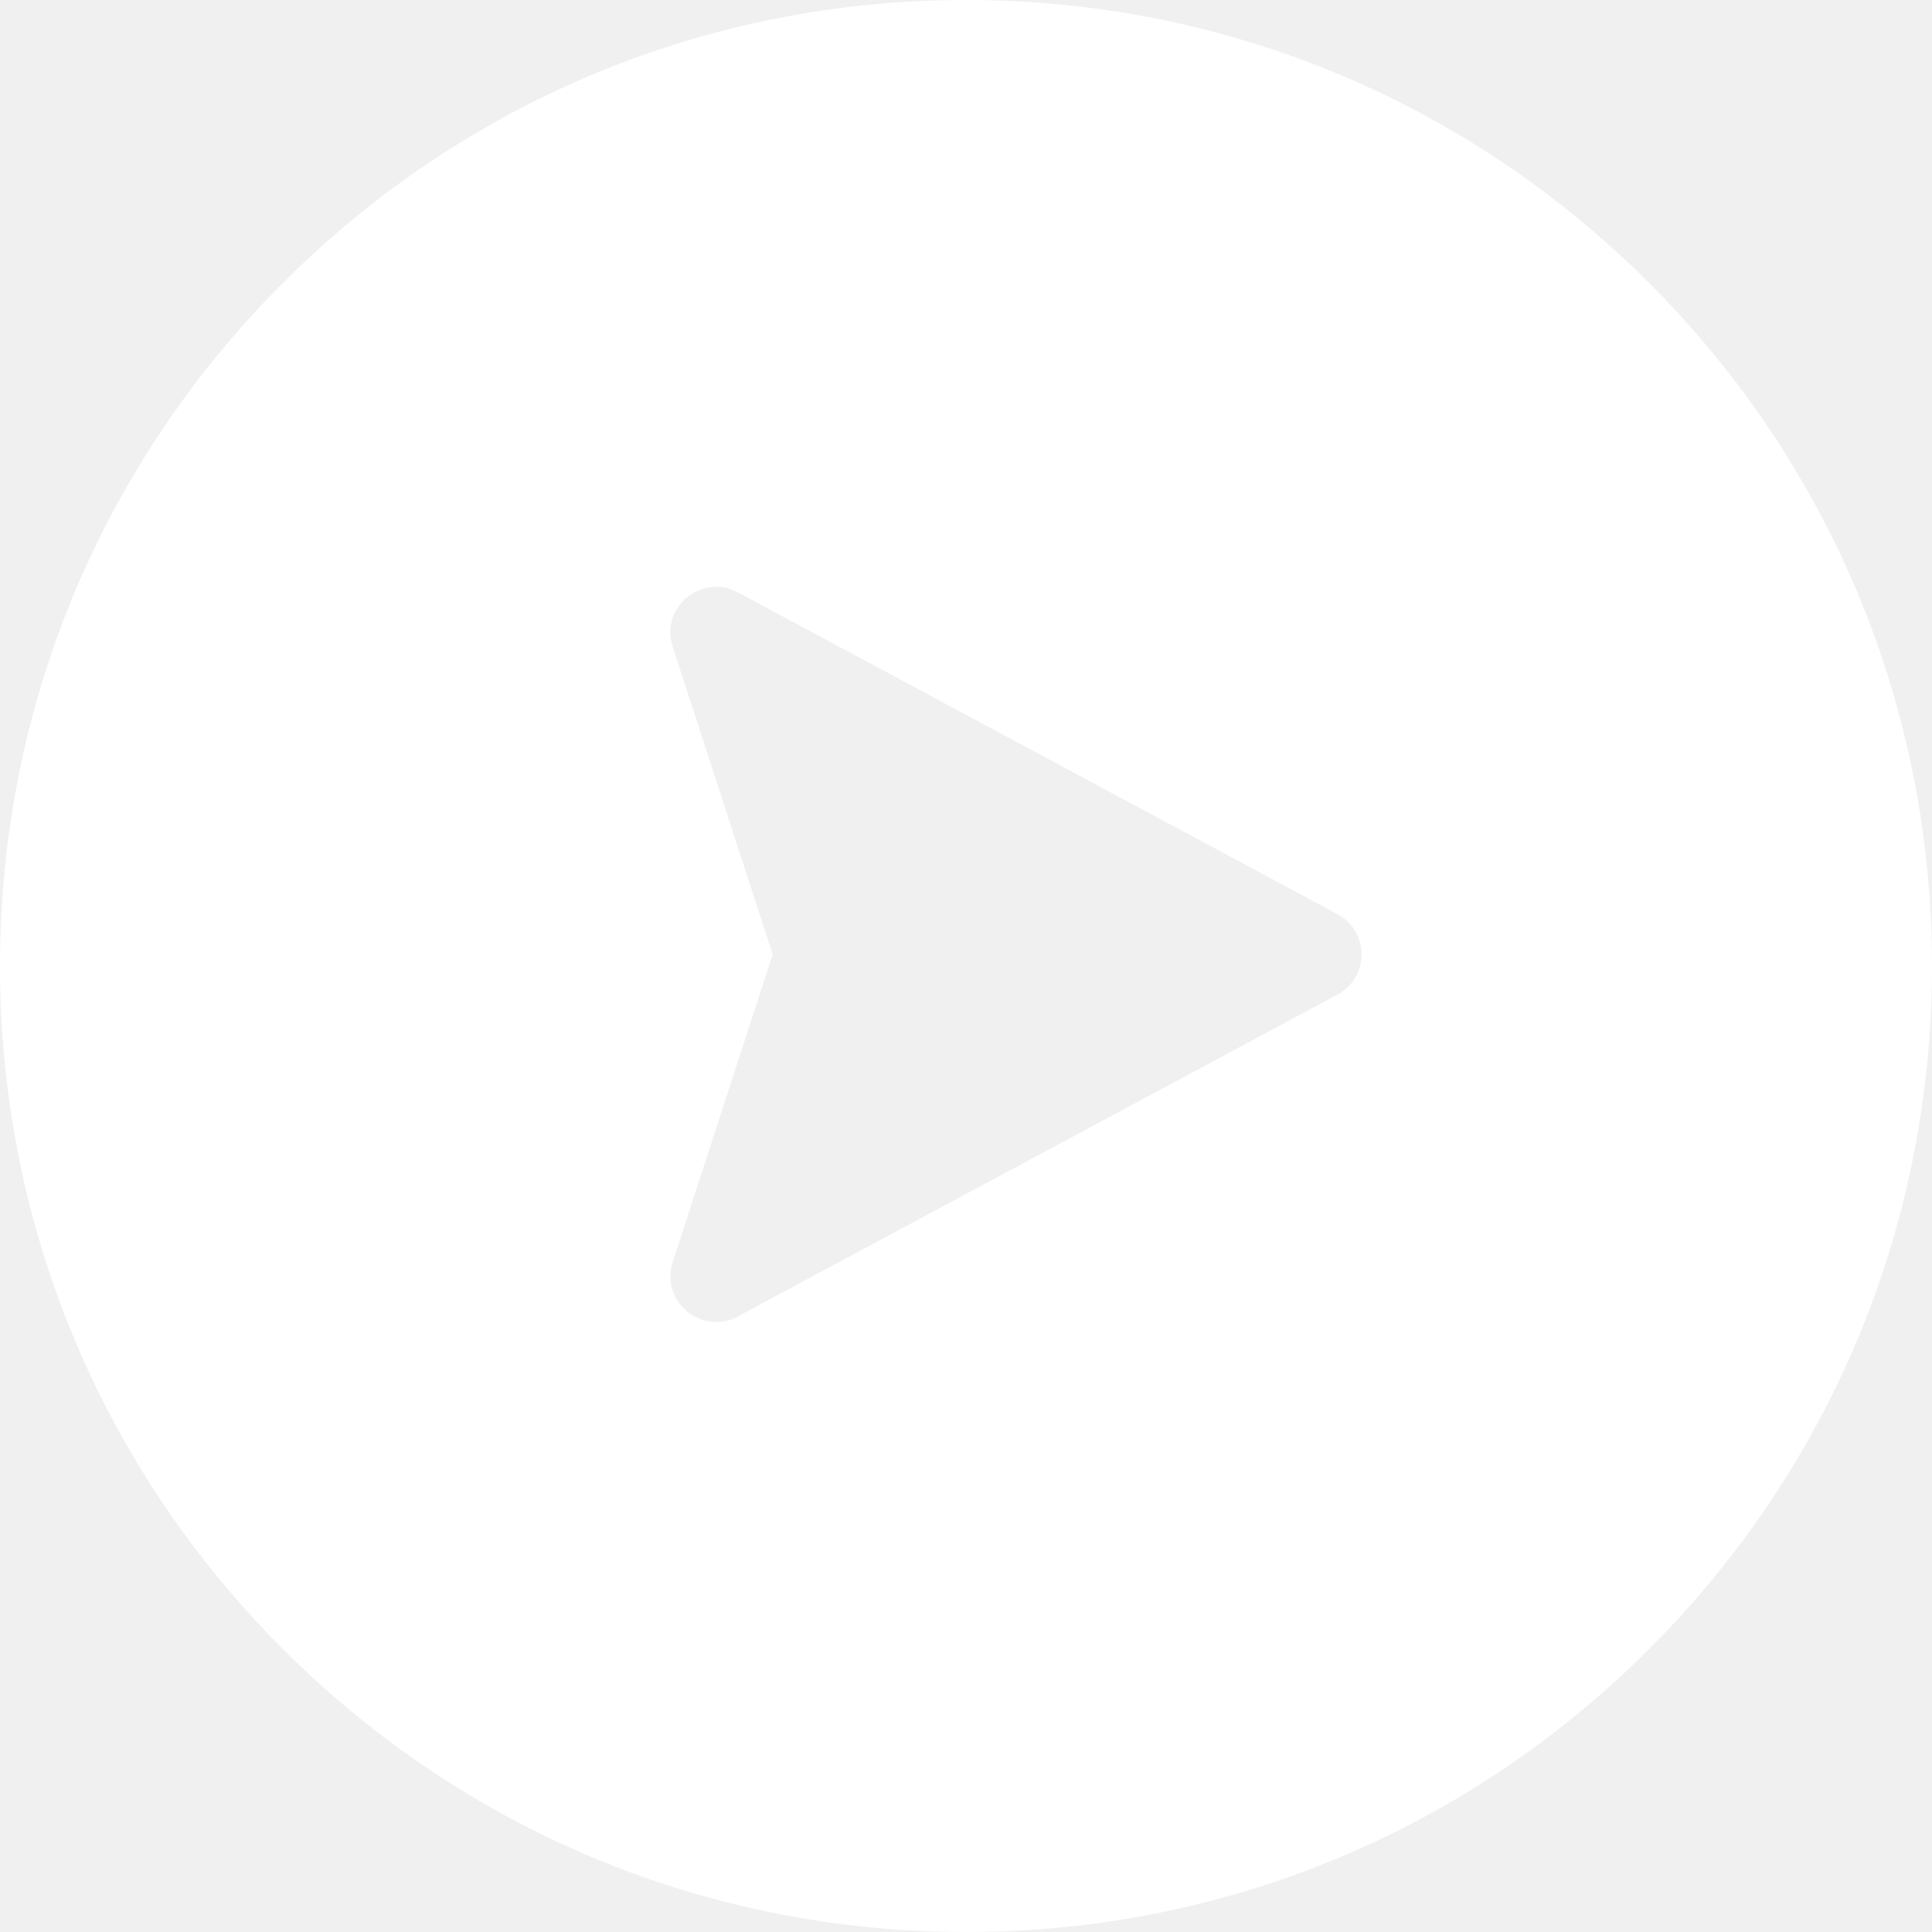
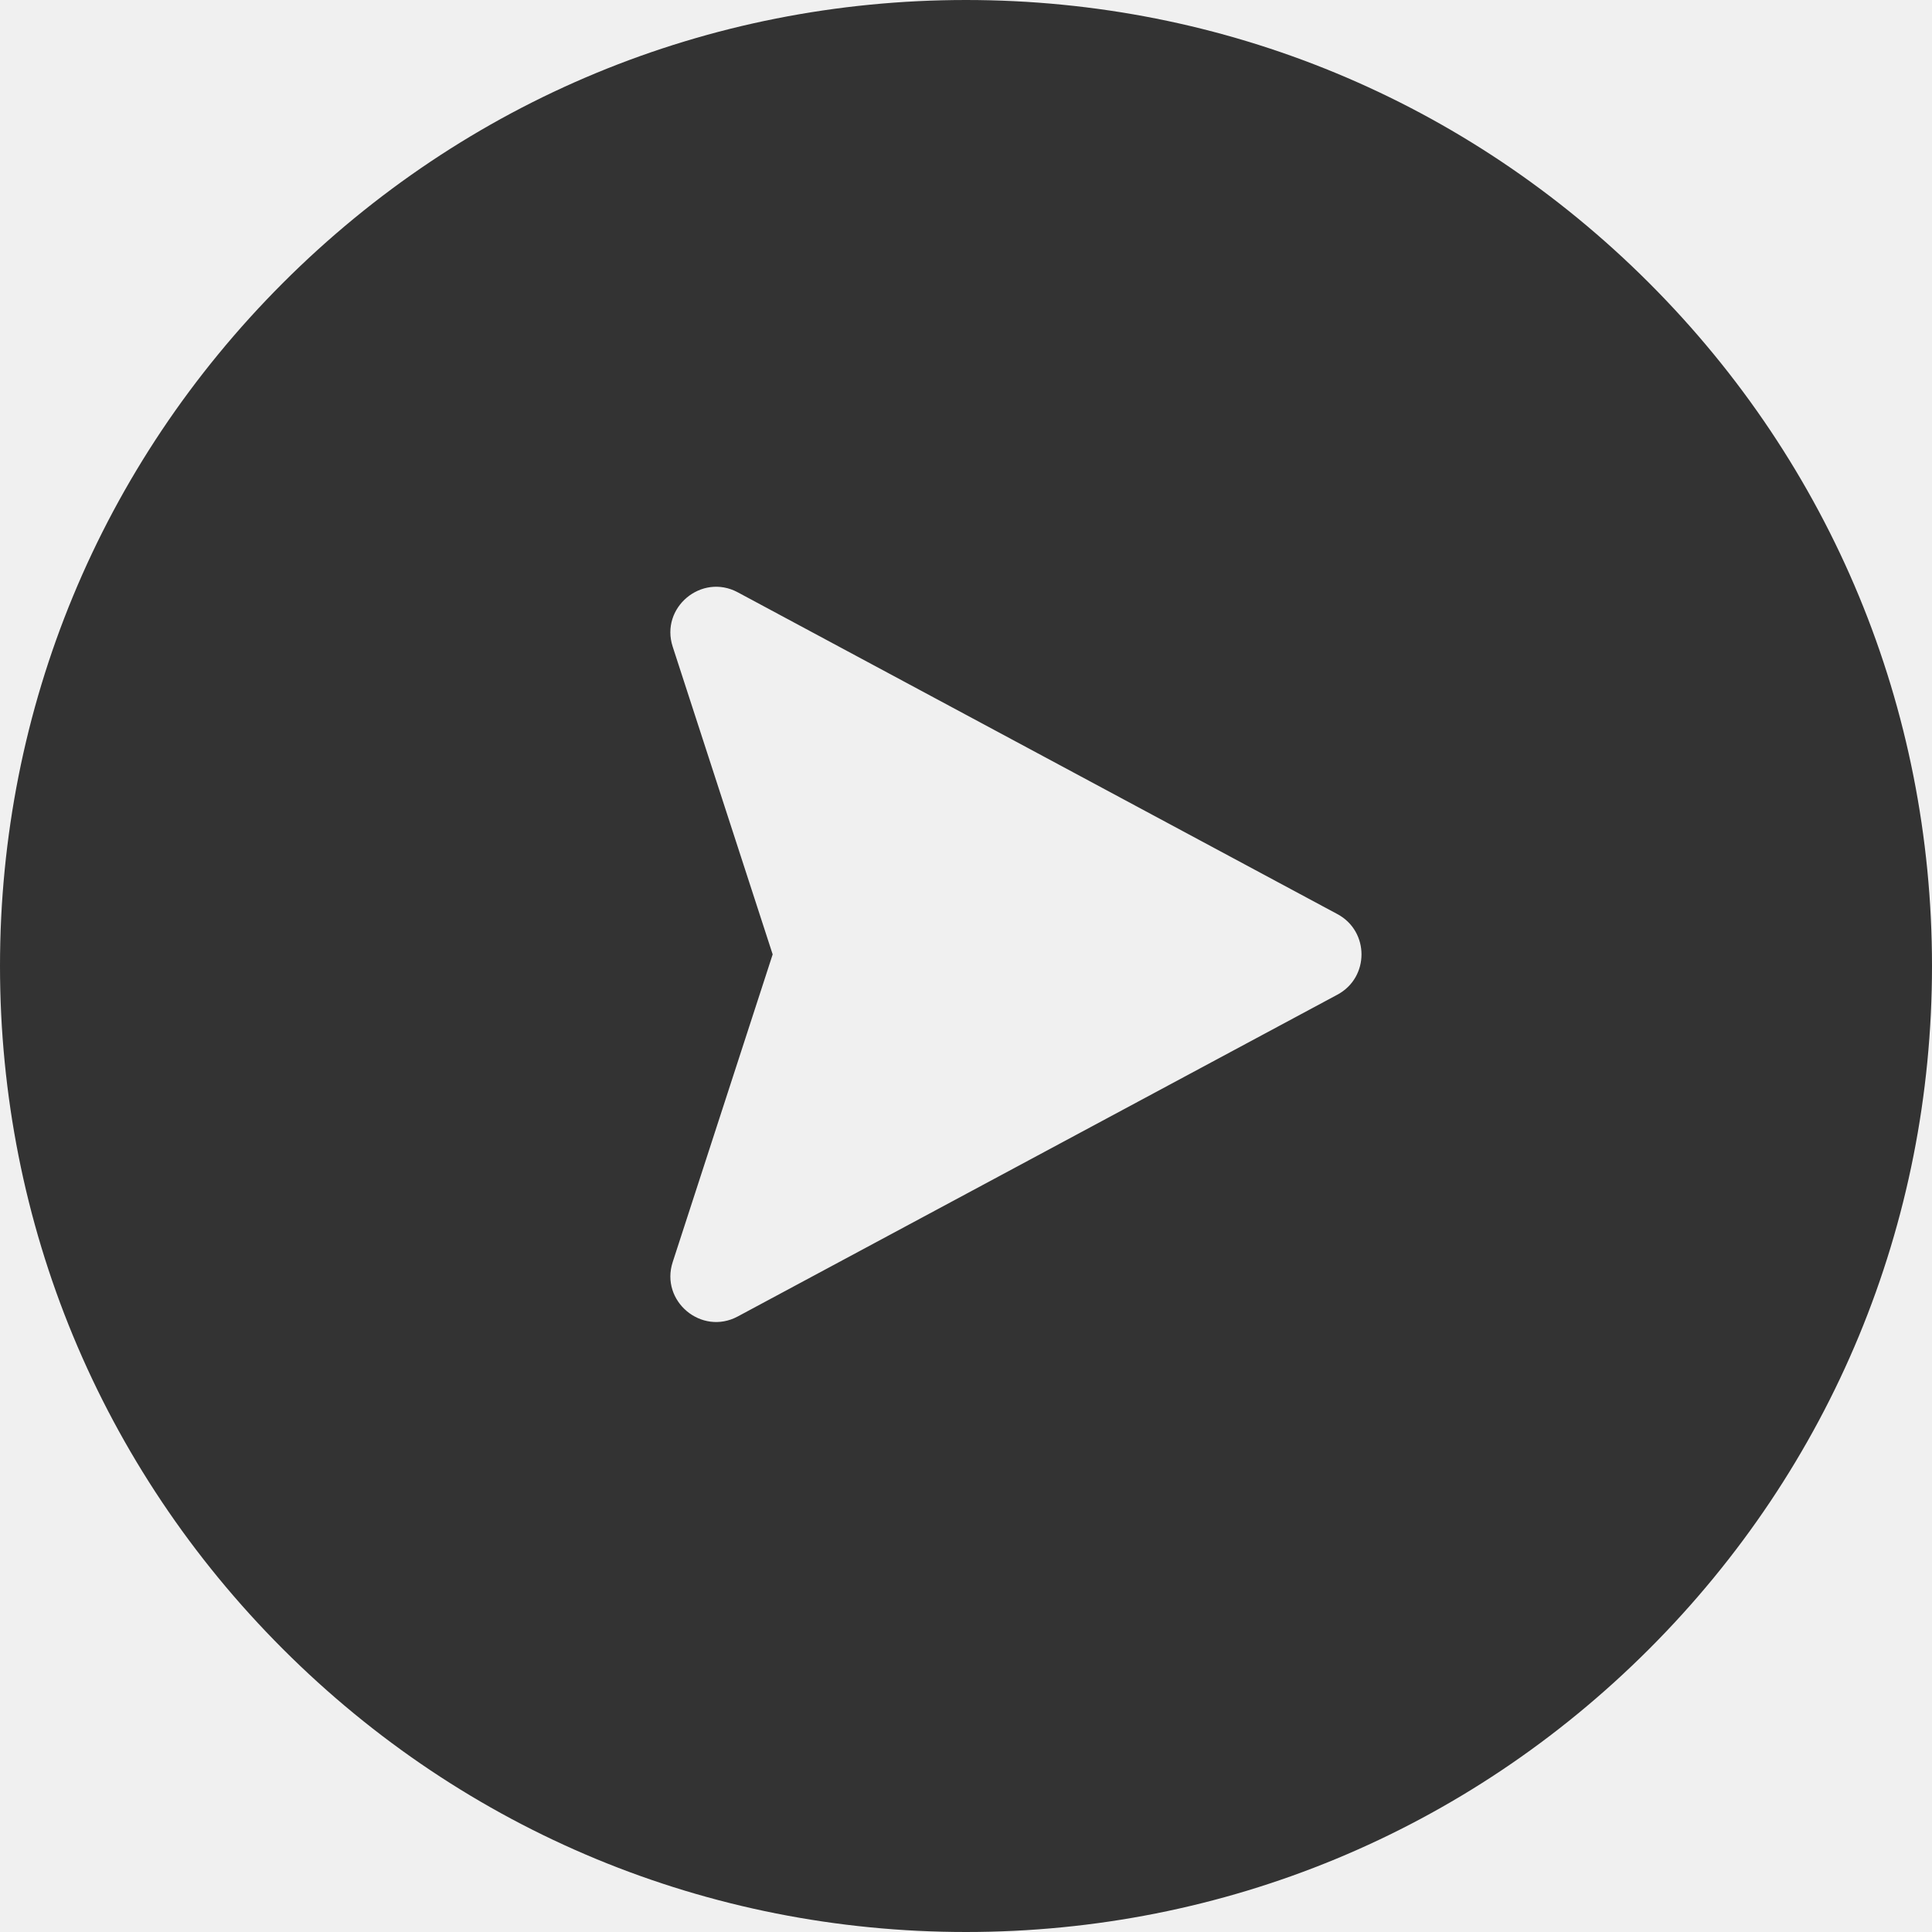
- <svg xmlns="http://www.w3.org/2000/svg" fill="#ffffff" height="800px" width="800px" version="1.1" id="Layer_1" viewBox="0 0 512 512" xml:space="preserve">
+ <svg xmlns="http://www.w3.org/2000/svg" fill="#333" height="800px" width="800px" version="1.1" id="Layer_1" viewBox="0 0 512 512" xml:space="preserve">
  <g>
    <g>
      <path d="M437.02,74.98C388.667,26.628,324.38,0,256,0S123.333,26.628,74.98,74.98C26.628,123.333,0,187.619,0,256    s26.628,132.667,74.98,181.02C123.333,485.372,187.62,512,256,512s132.667-26.628,181.02-74.98    C485.372,388.667,512,324.381,512,256S485.372,123.333,437.02,74.98z M354.441,263.588l-158.933,85.291    c-9.592,5.148-20.6-4.058-17.238-14.407l26.495-81.55l-26.496-81.55c-3.364-10.352,7.649-19.553,17.238-14.407l158.933,85.291    C362.929,246.81,362.943,259.024,354.441,263.588z" />
    </g>
  </g>
</svg>
